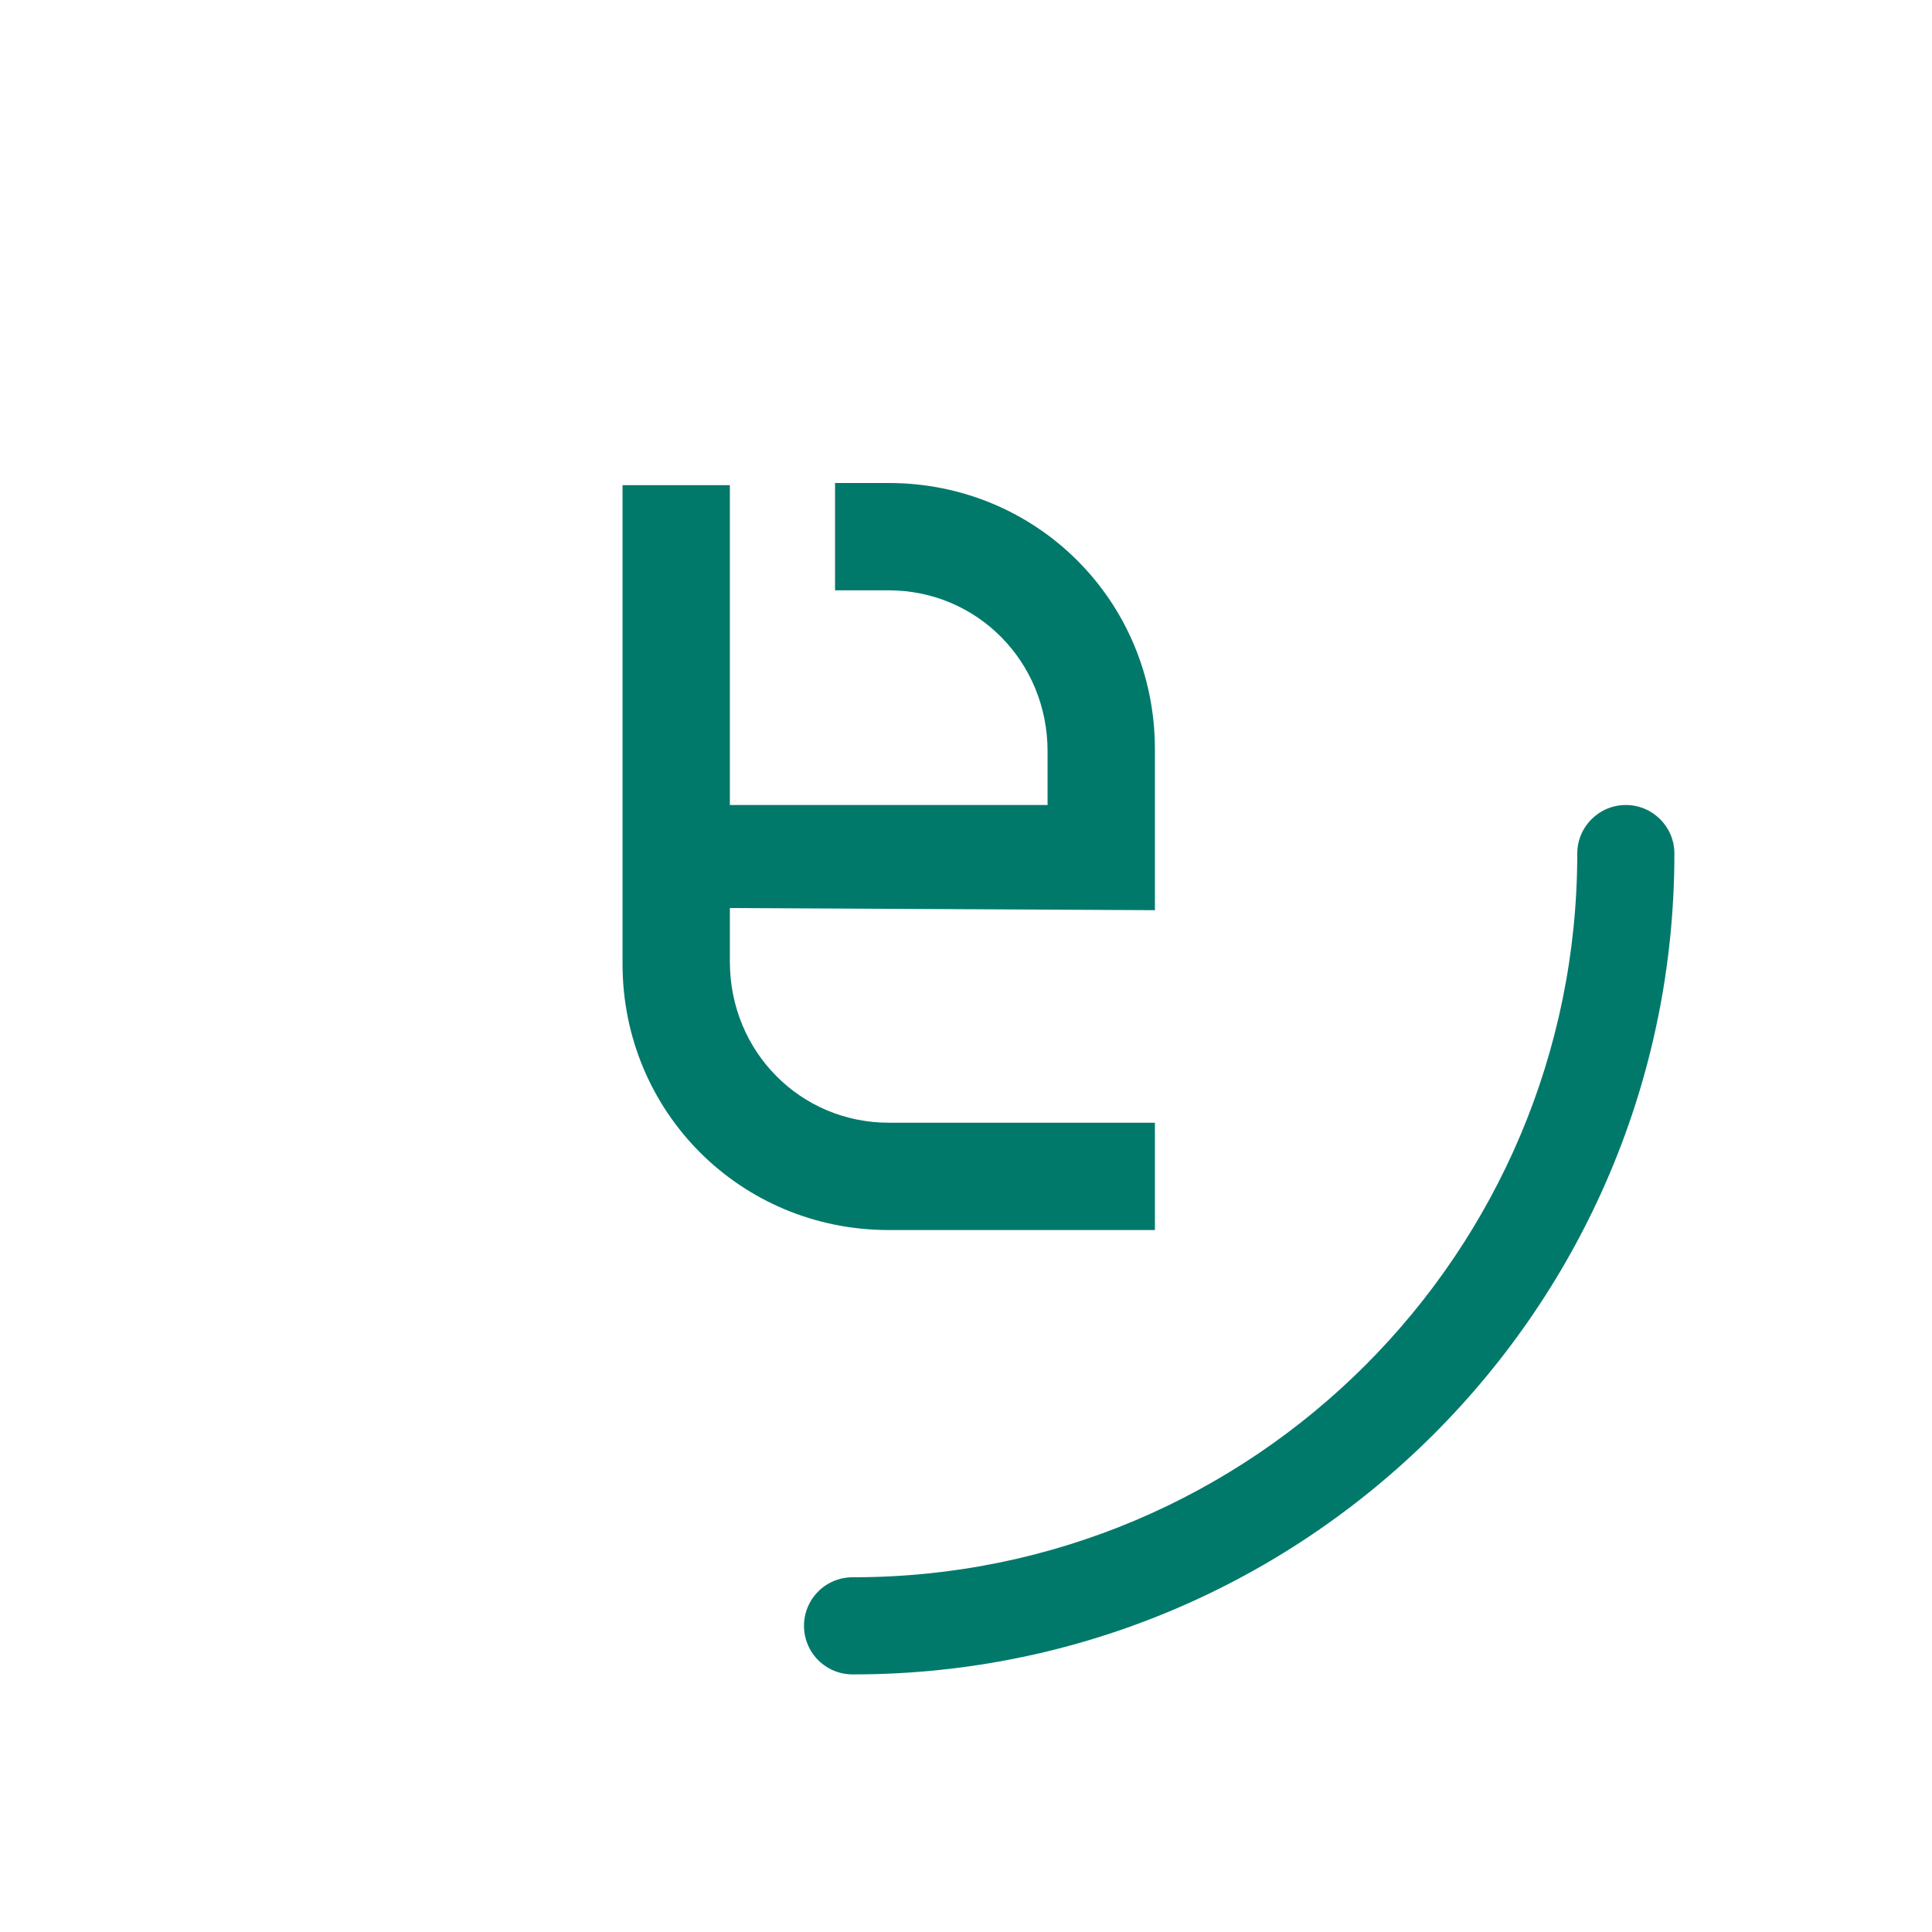
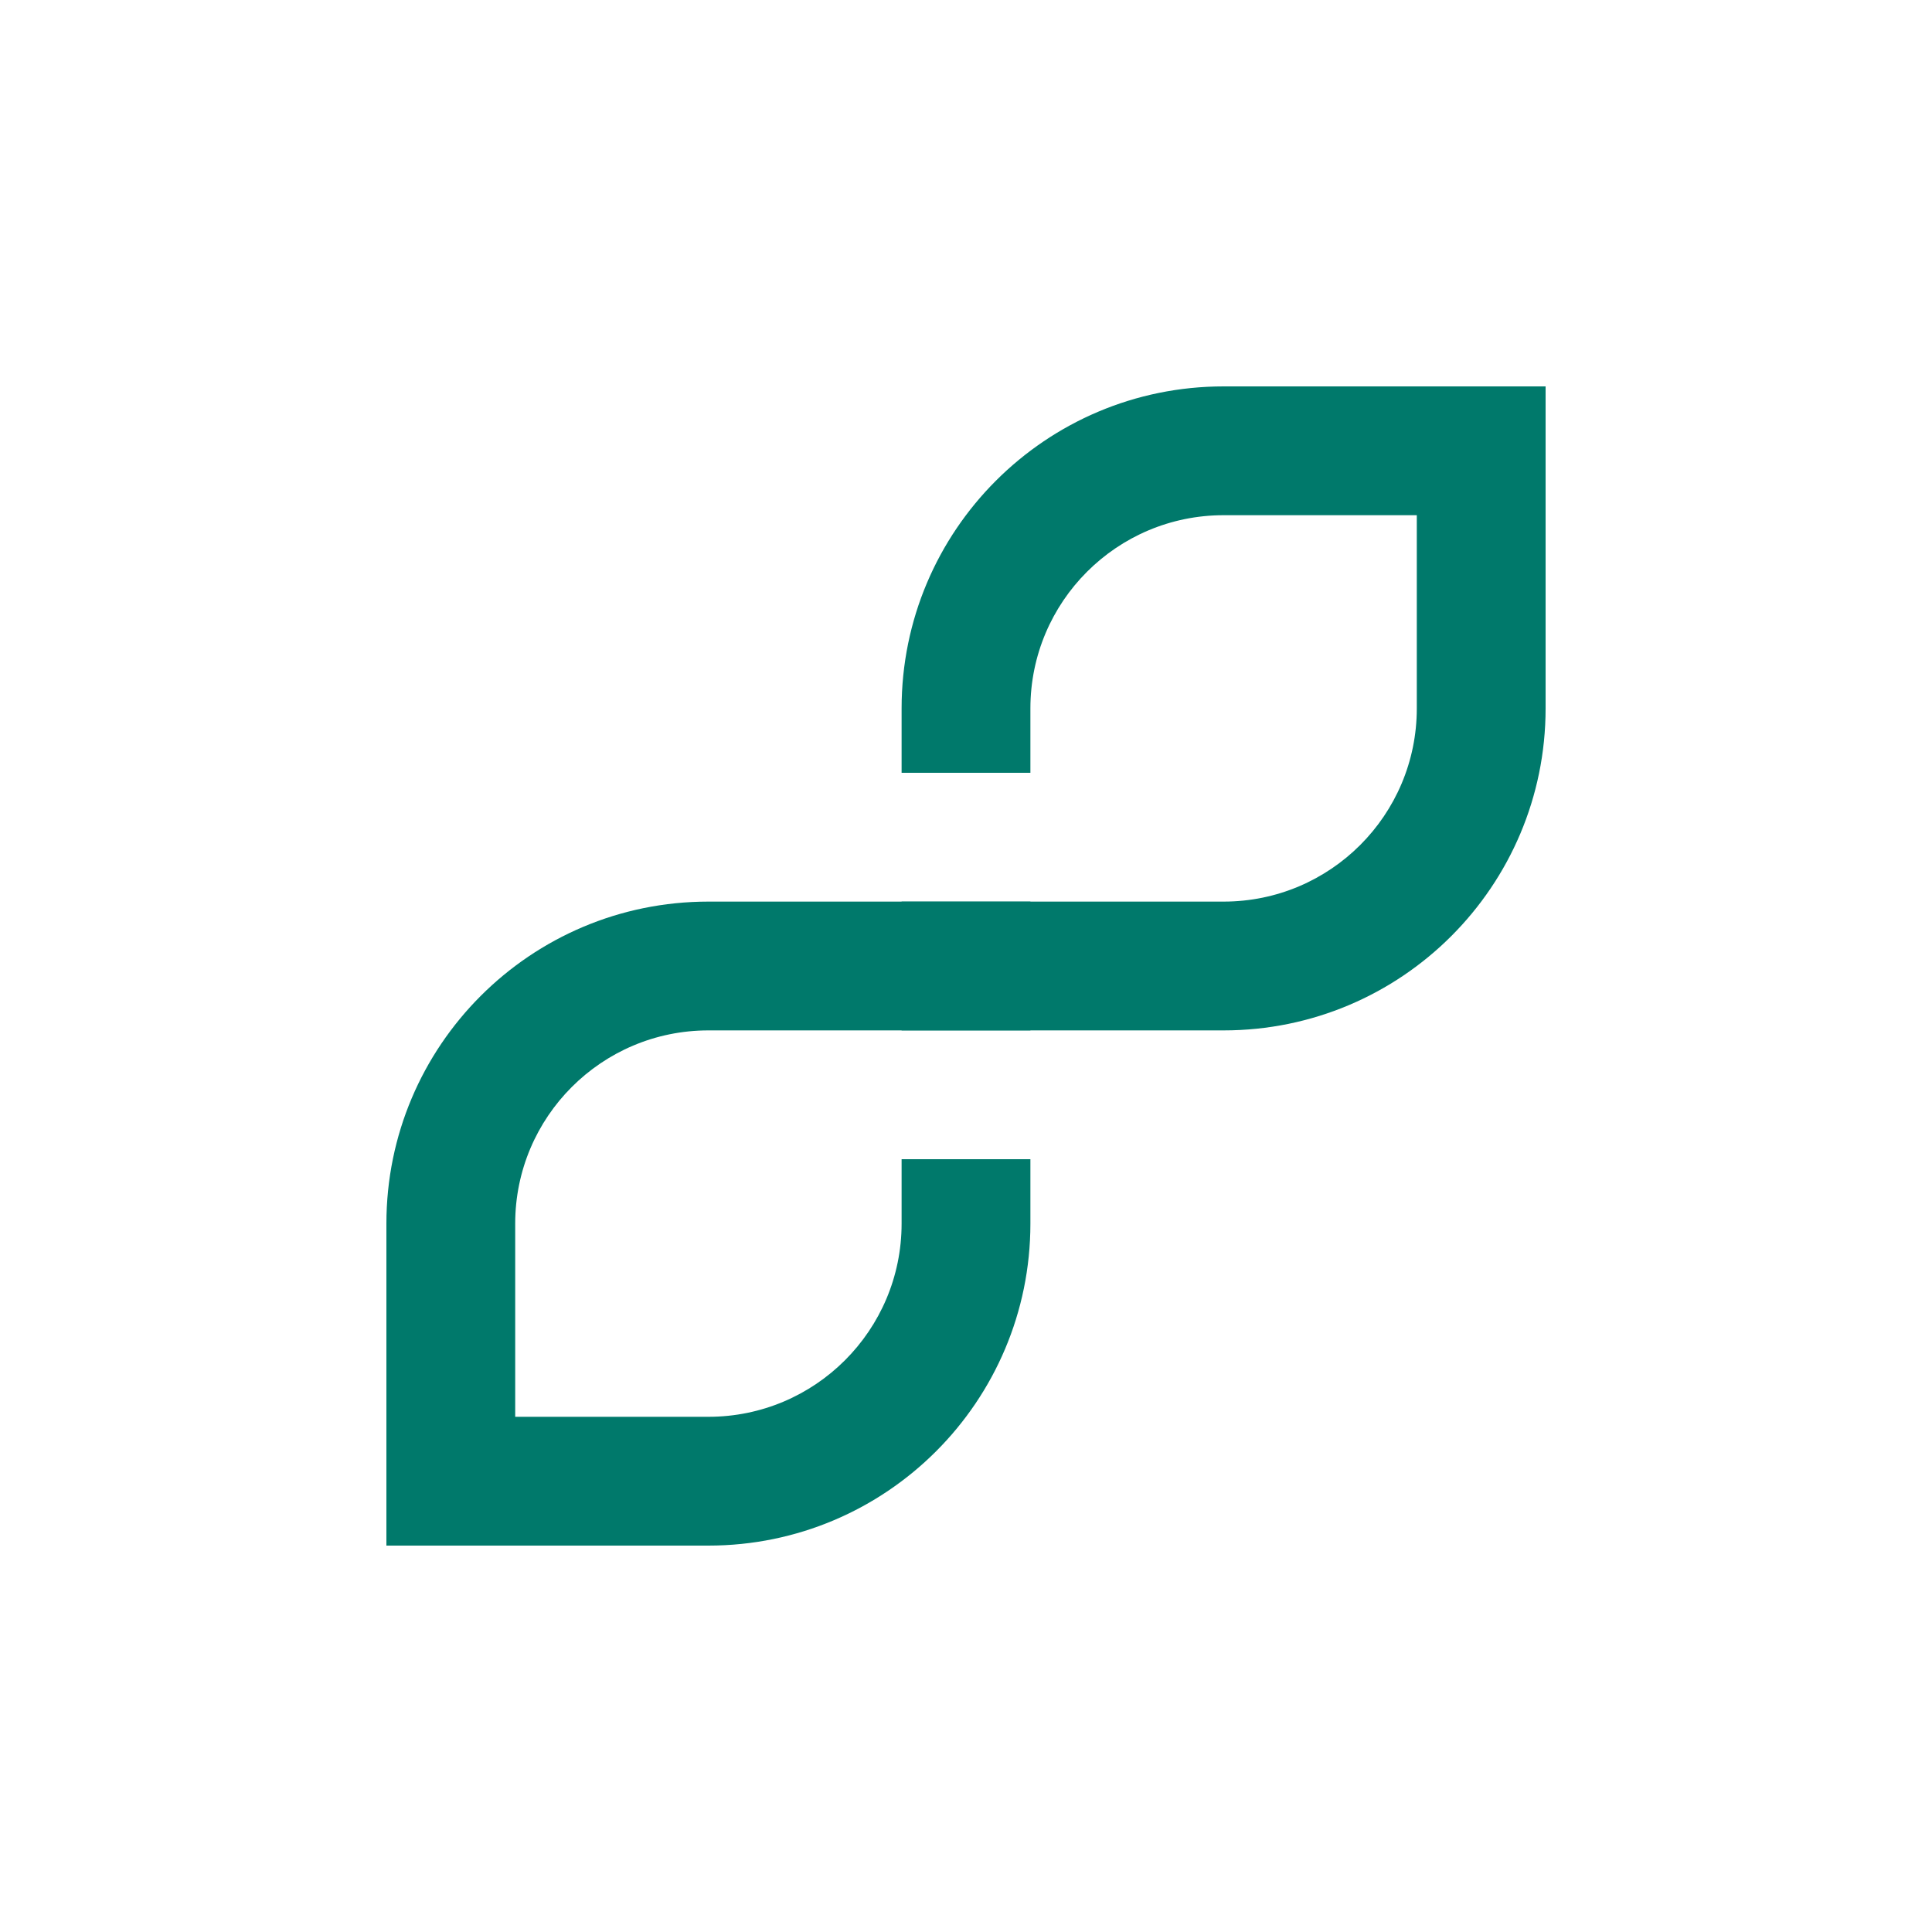
- <svg xmlns="http://www.w3.org/2000/svg" fill="none" viewBox="0 0 90 90">
-   <path fill="#00796b" d="M75.737 37.5a2.263 2.263 0 0 0-2.262 2.263c0 18.618-15.094 33.712-33.712 33.712a2.263 2.263 0 1 0 0 4.525C60.88 78 78 60.88 78 39.763a2.263 2.263 0 0 0-2.263-2.263Z" />
-   <path d="M53.8,42.4v-7.5c0-6.9-5.5-12.4-12.4-12.4h-2.5v5h2.5c4.1,0,7.4,3.3,7.4,7.5v2.5H34l0,0v-5v-9.9h-5v9.9v5l0,0v5v2.4c0,6.9,5.5,12.4,12.4,12.4h12.4v-5H41.4c-4.1,0-7.4-3.3-7.4-7.5v-2.5L53.8,42.4L53.8,42.4z" fill="#00796b" fillRule="evenodd" strokeWidth="0" />
+ <svg xmlns="http://www.w3.org/2000/svg" viewBox="0 0 120 120" fill="none">
+   <path fill-rule="evenodd" clip-rule="evenodd" d="M64 48L64 44C64 37.373 69.373 32 76 32L96 32L96 24L76 24C64.954 24 56 32.954 56 44L56 48L64 48Z" fill="#00796B" />
+   <path fill-rule="evenodd" clip-rule="evenodd" d="M88 24L88 44C88 50.627 82.627 56 76 56L56 56L56 64L76 64C87.046 64 96 55.046 96 44L96 24L88 24Z" fill="#00796B" />
+   <path fill-rule="evenodd" clip-rule="evenodd" d="M56 72L56 76C56 82.627 50.627 88 44 88L24 88L24 96L44 96C55.046 96 64 87.046 64 76L64 72L56 72Z" fill="#00796B" />
+   <path fill-rule="evenodd" clip-rule="evenodd" d="M32 96L32 76C32 69.373 37.373 64 44 64L64 64L64 56L44 56C32.954 56 24 64.954 24 76L24 96L32 96Z" fill="#00796B" />
</svg>
